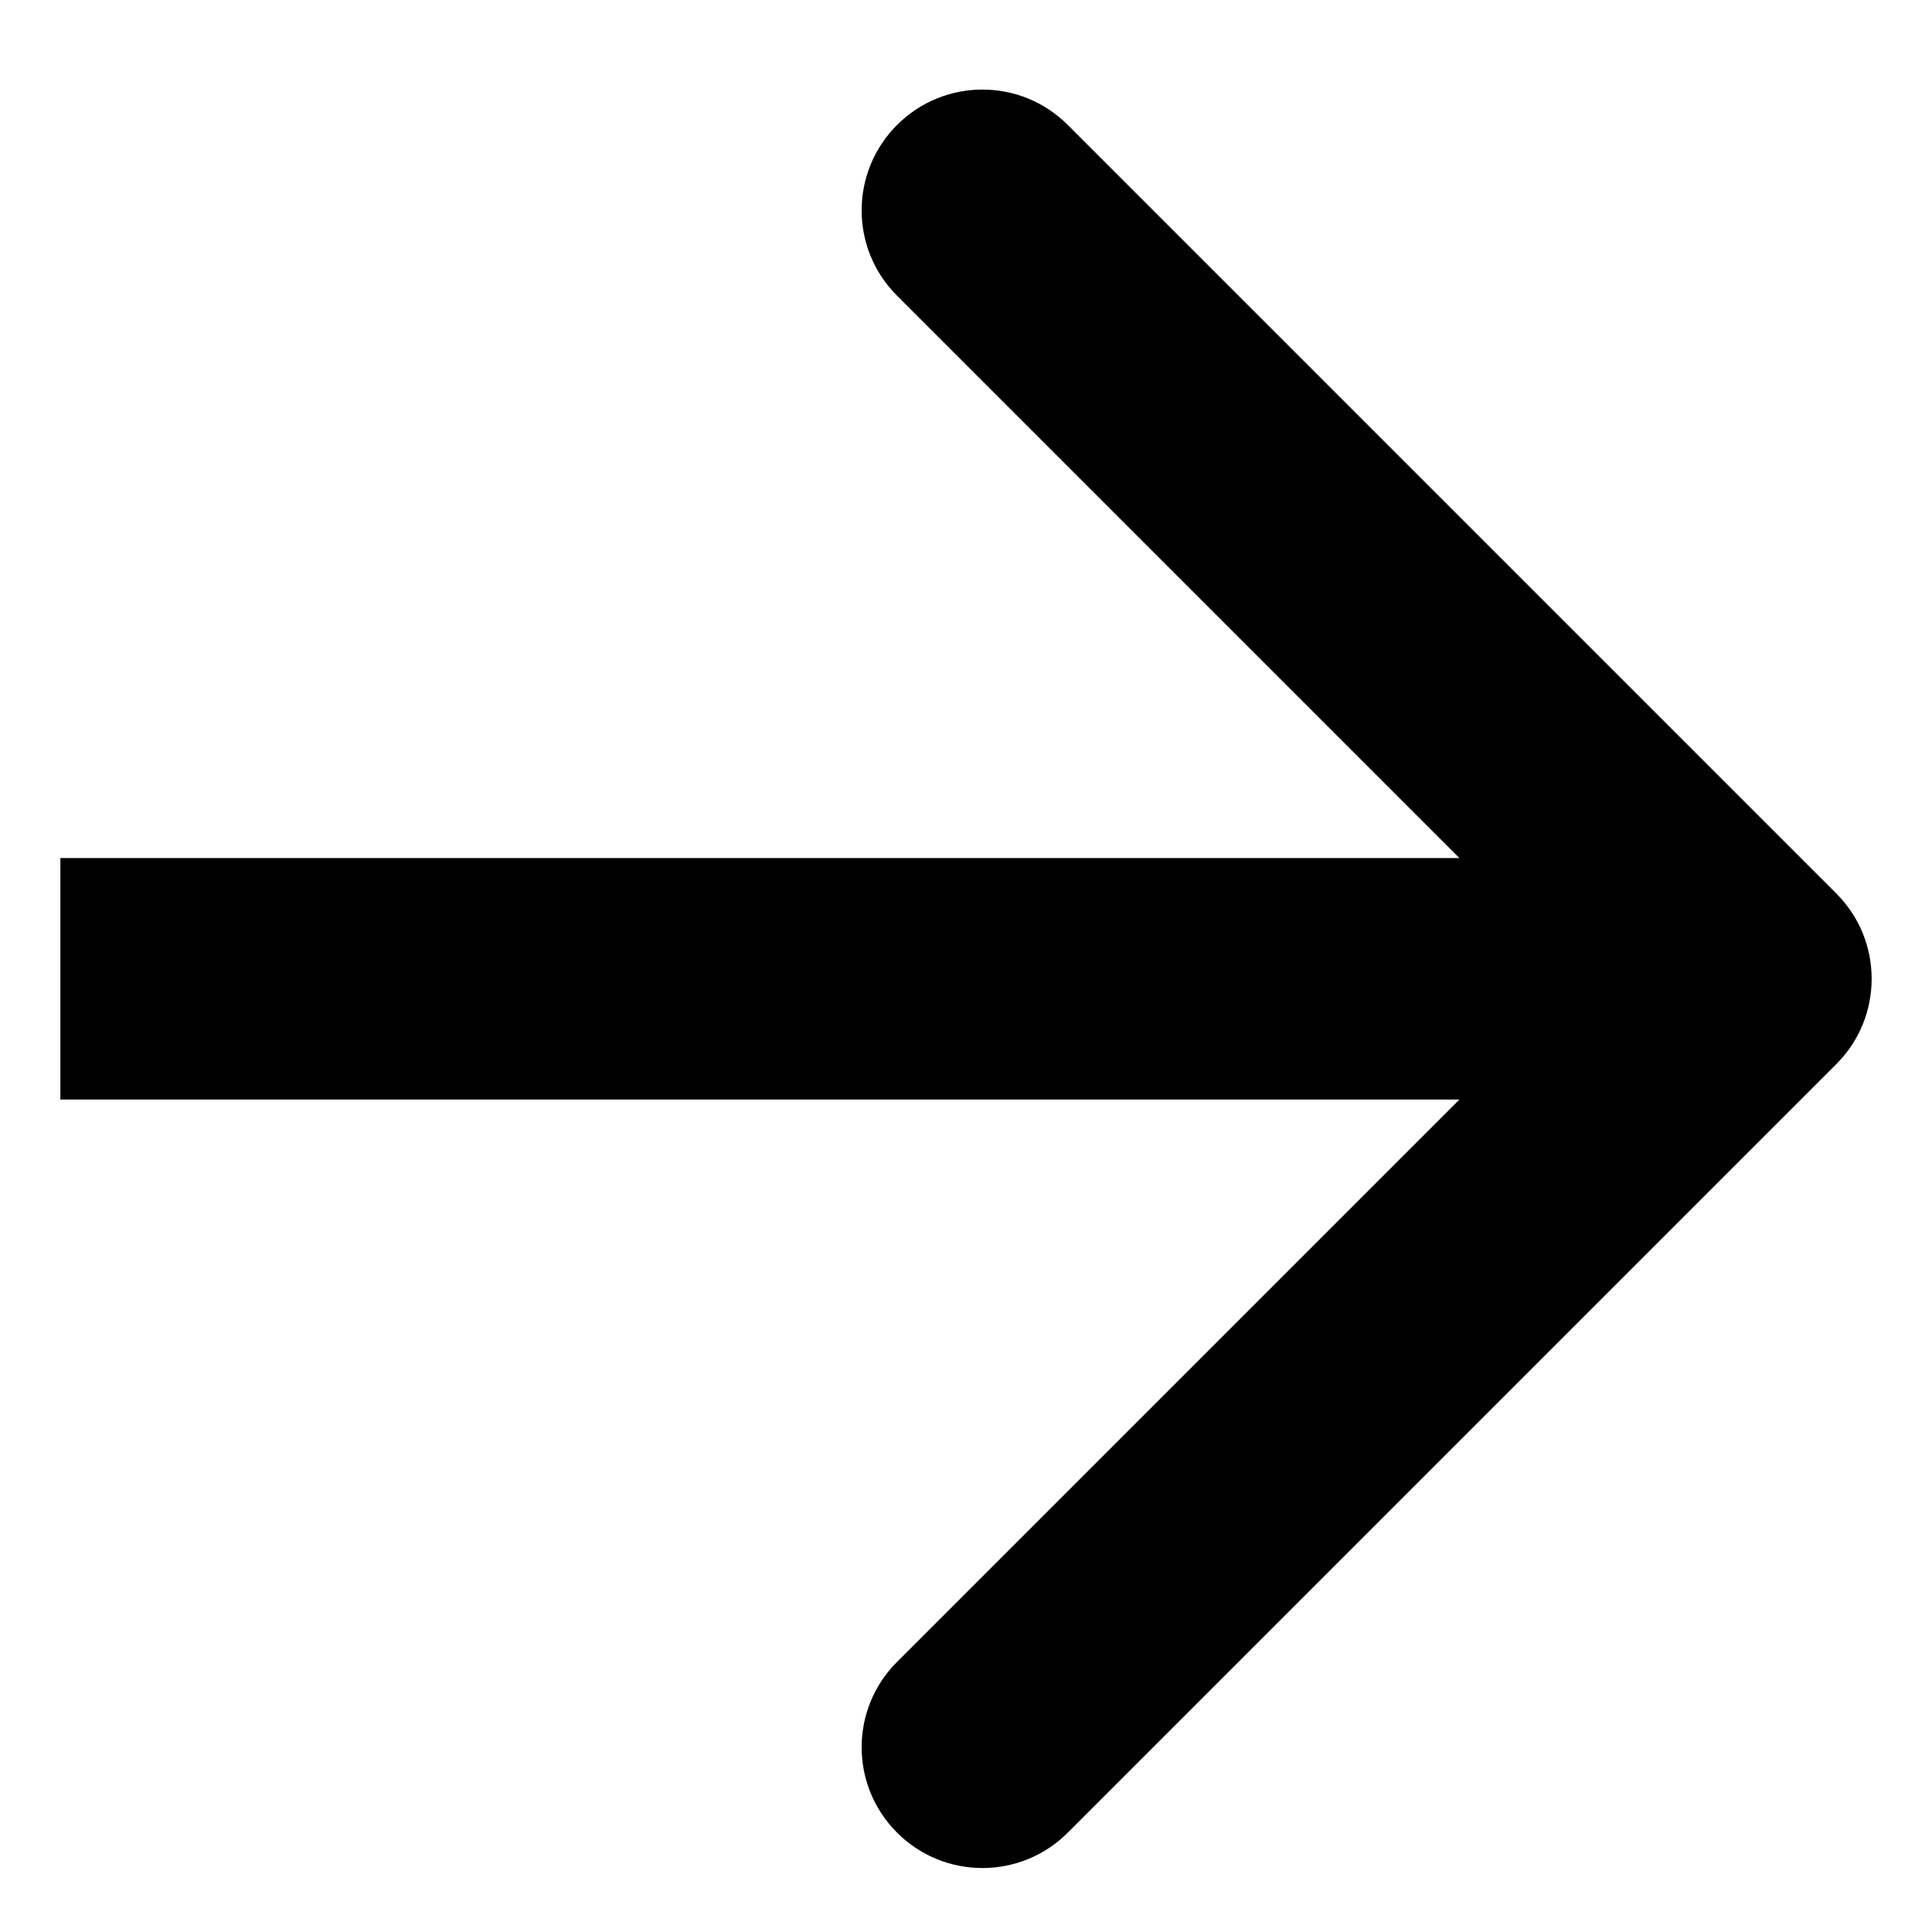
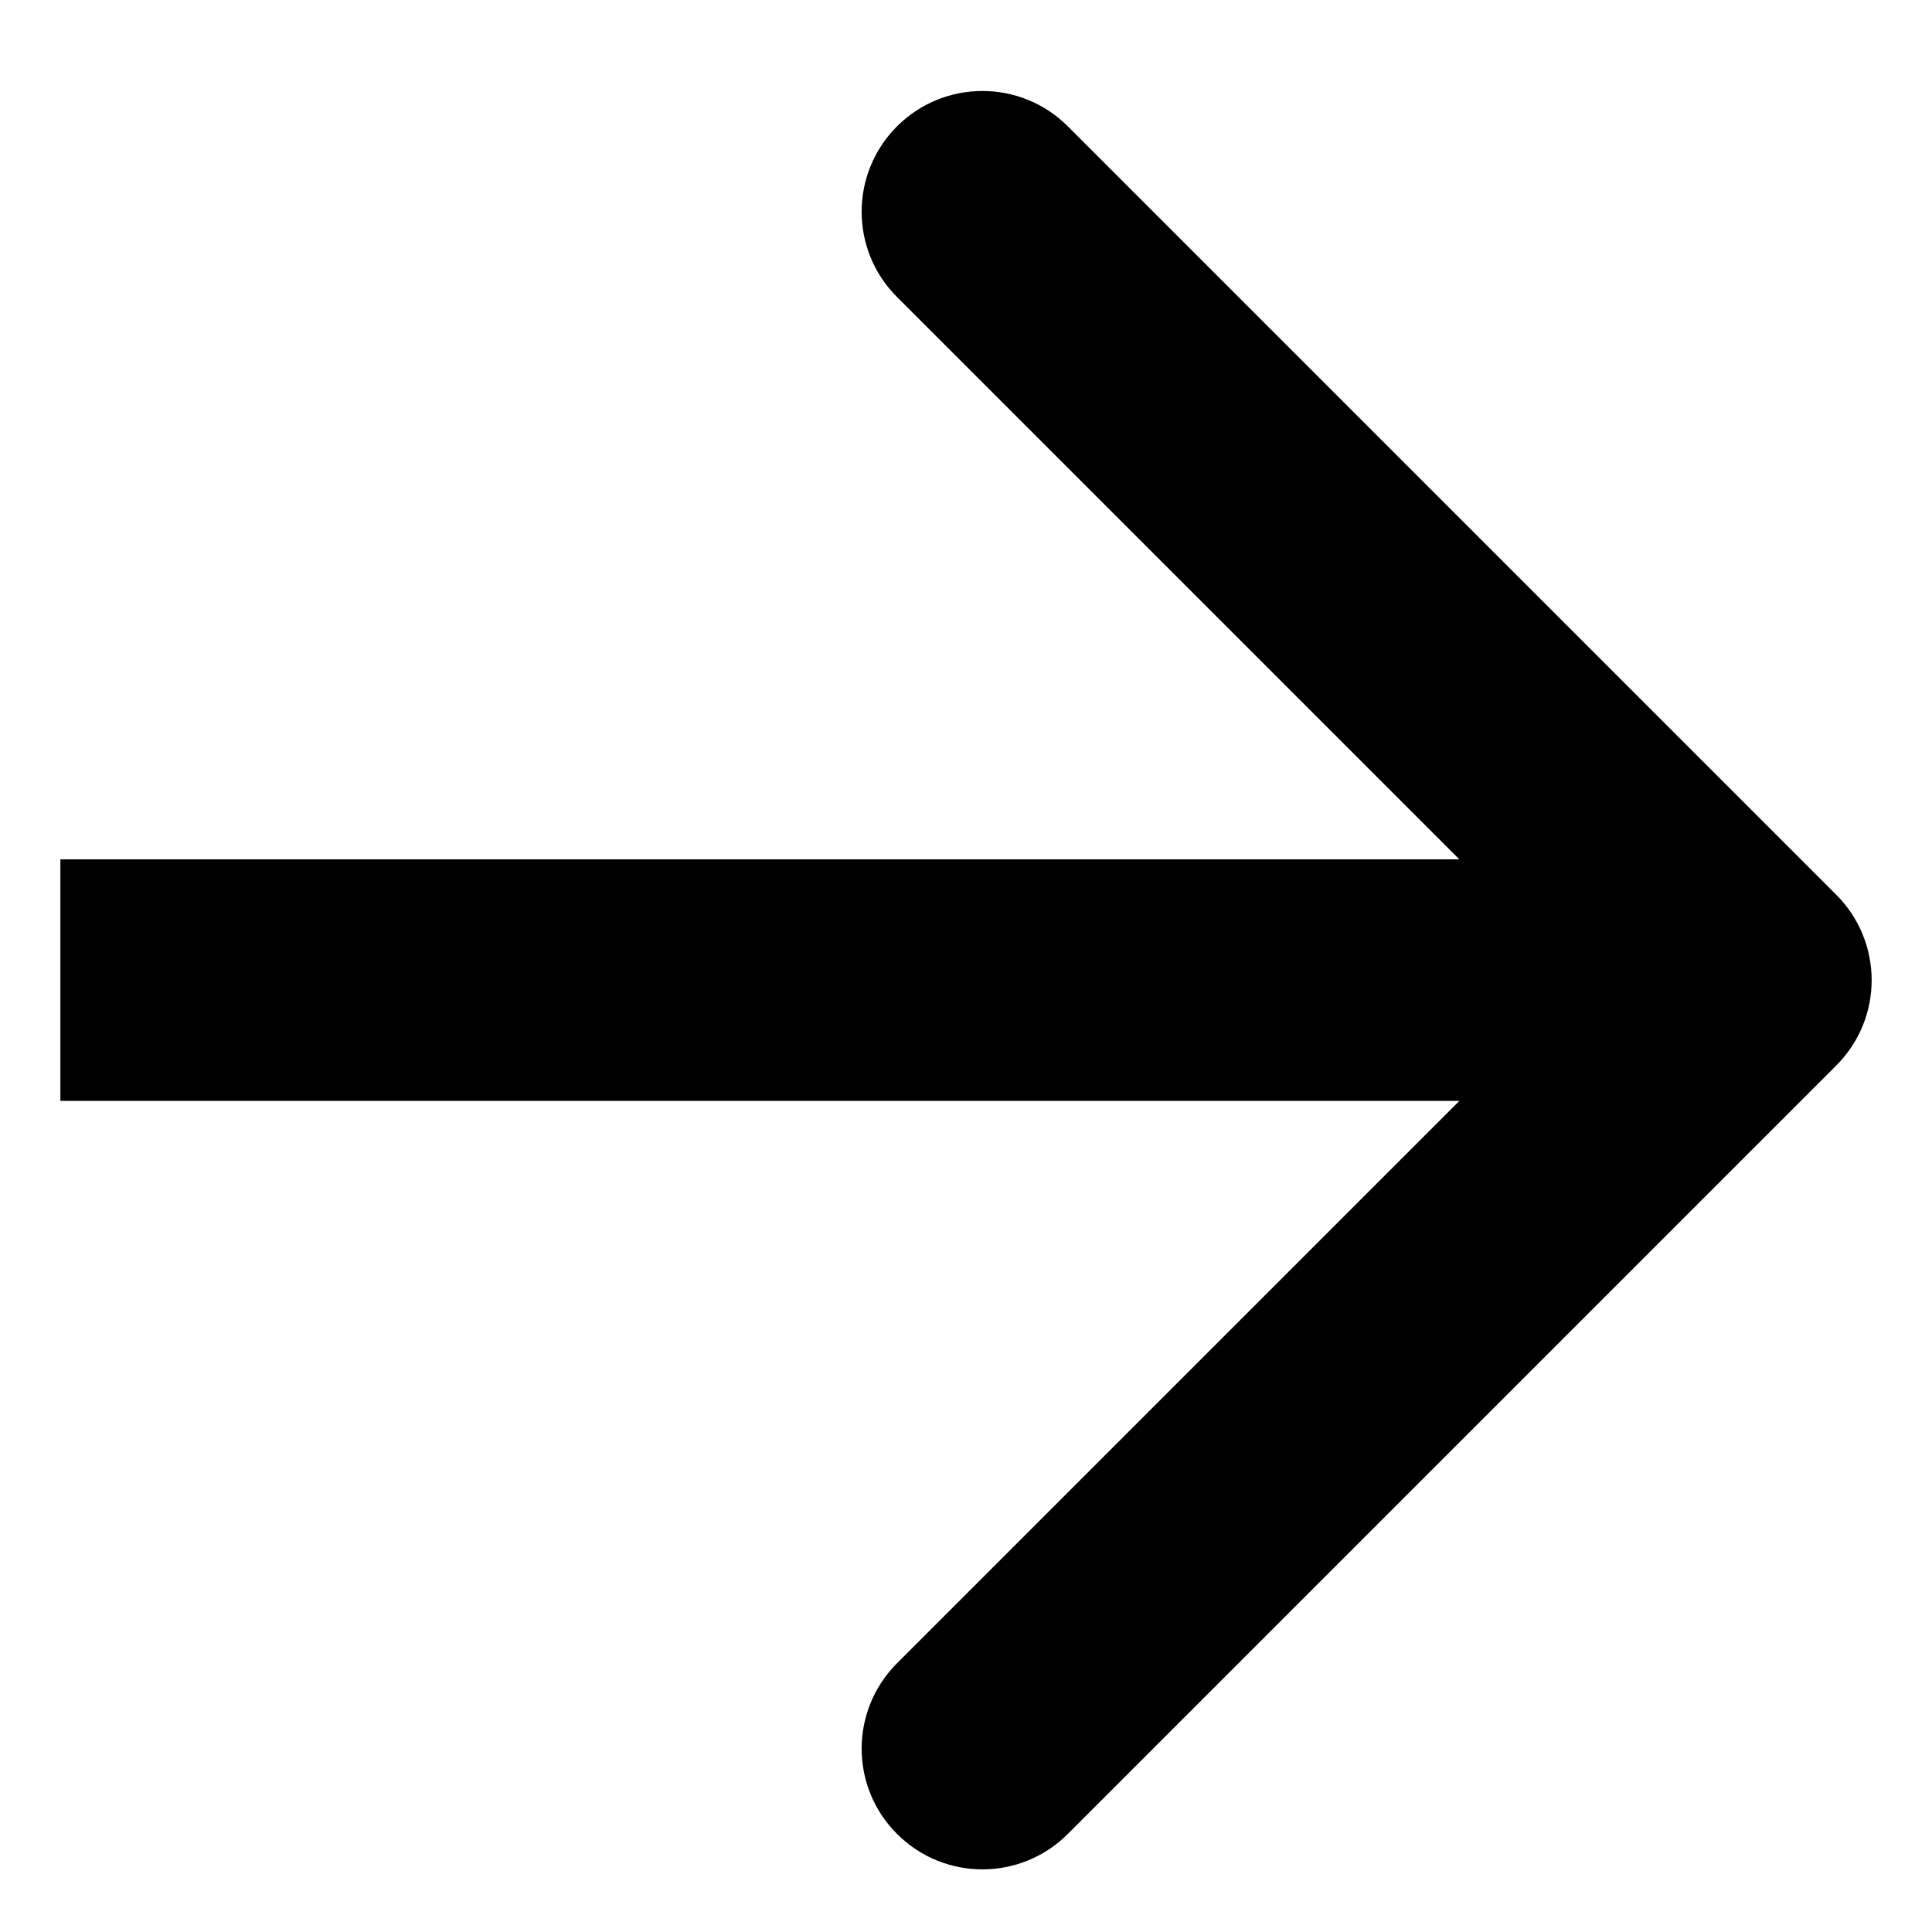
<svg xmlns="http://www.w3.org/2000/svg" width="16" height="16" viewBox="0 0 16 16" fill="none">
-   <path d="M15.207 8.813C15.598 8.423 15.598 7.789 15.207 7.399L8.843 1.035C8.453 0.644 7.819 0.644 7.429 1.035C7.038 1.425 7.038 2.059 7.429 2.449L13.086 8.106L7.429 13.763C7.038 14.153 7.038 14.787 7.429 15.177C7.819 15.568 8.453 15.568 8.843 15.177L15.207 8.813ZM0.5 9.106L14.5 9.106L14.5 7.106L0.5 7.106L0.5 9.106Z" fill="black" />
+   <path d="M15.207 8.824C15.598 8.434 15.598 7.801 15.207 7.41L8.843 1.046C8.453 0.656 7.819 0.656 7.429 1.046C7.038 1.437 7.038 2.07 7.429 2.46L13.086 8.117L7.429 13.774C7.038 14.165 7.038 14.798 7.429 15.188C7.819 15.579 8.453 15.579 8.843 15.188L15.207 8.824ZM0.5 9.117L14.5 9.117L14.5 7.117L0.5 7.117L0.5 9.117Z" fill="black" />
</svg>
